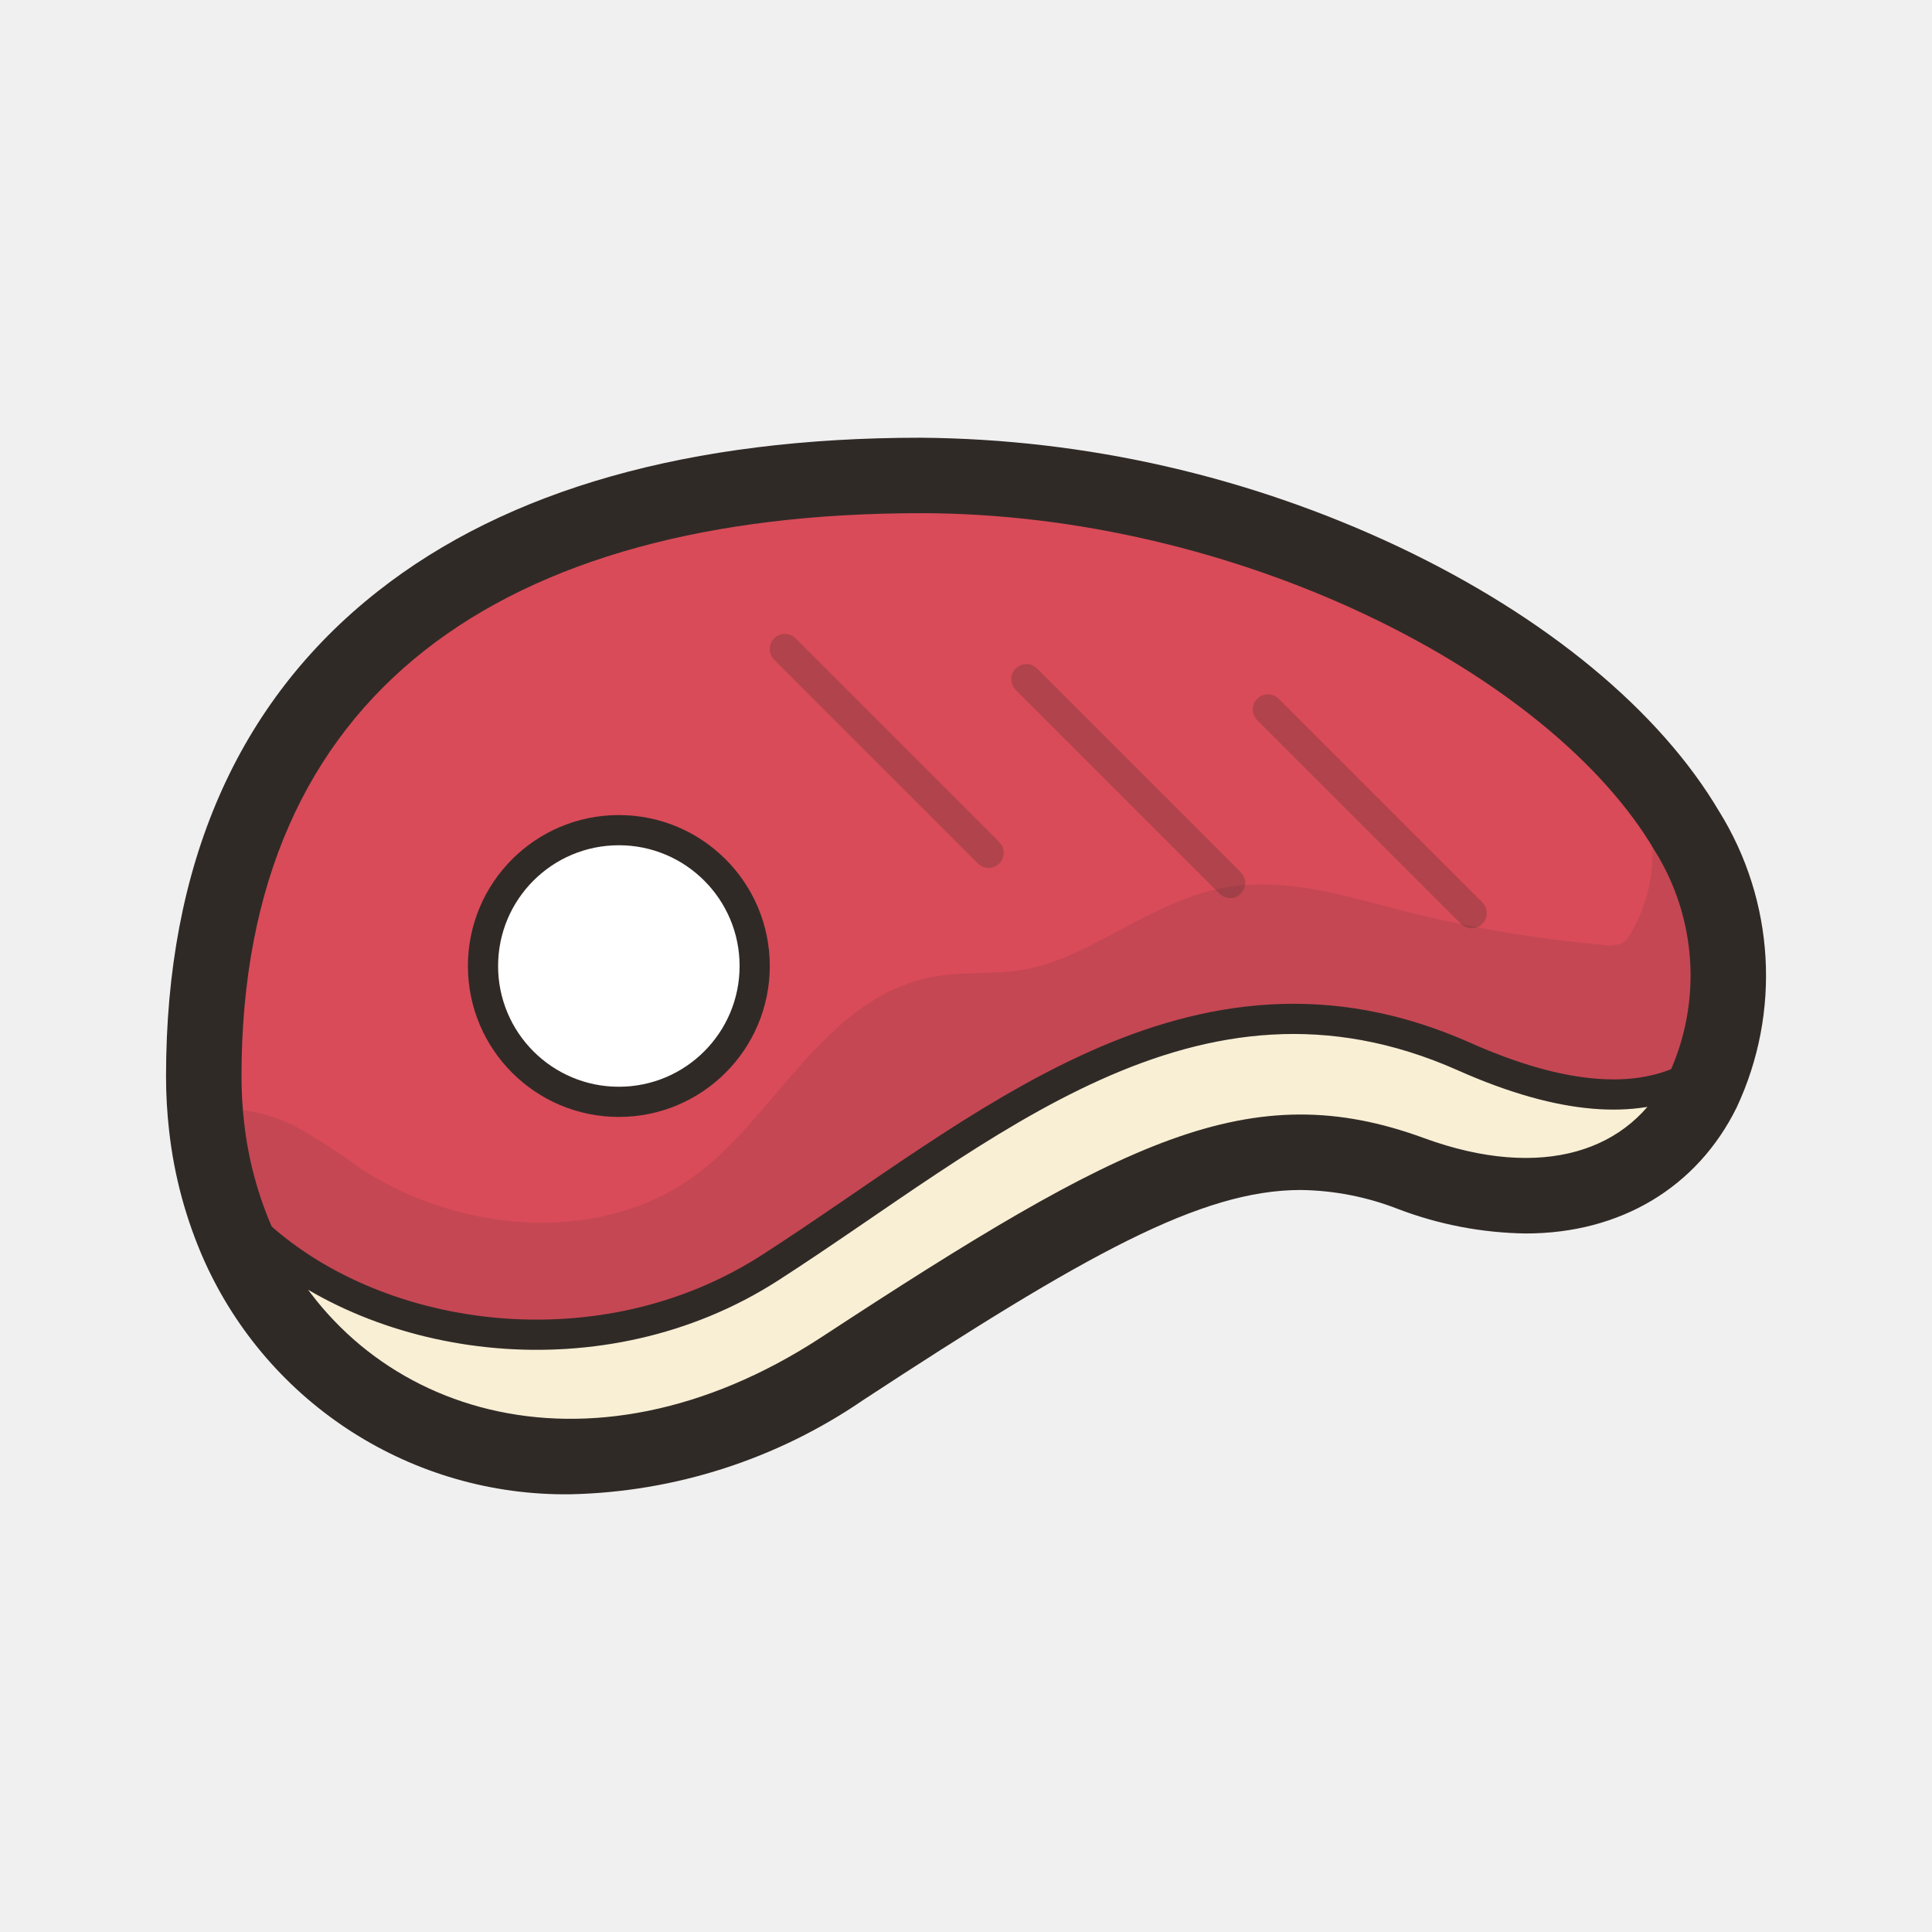
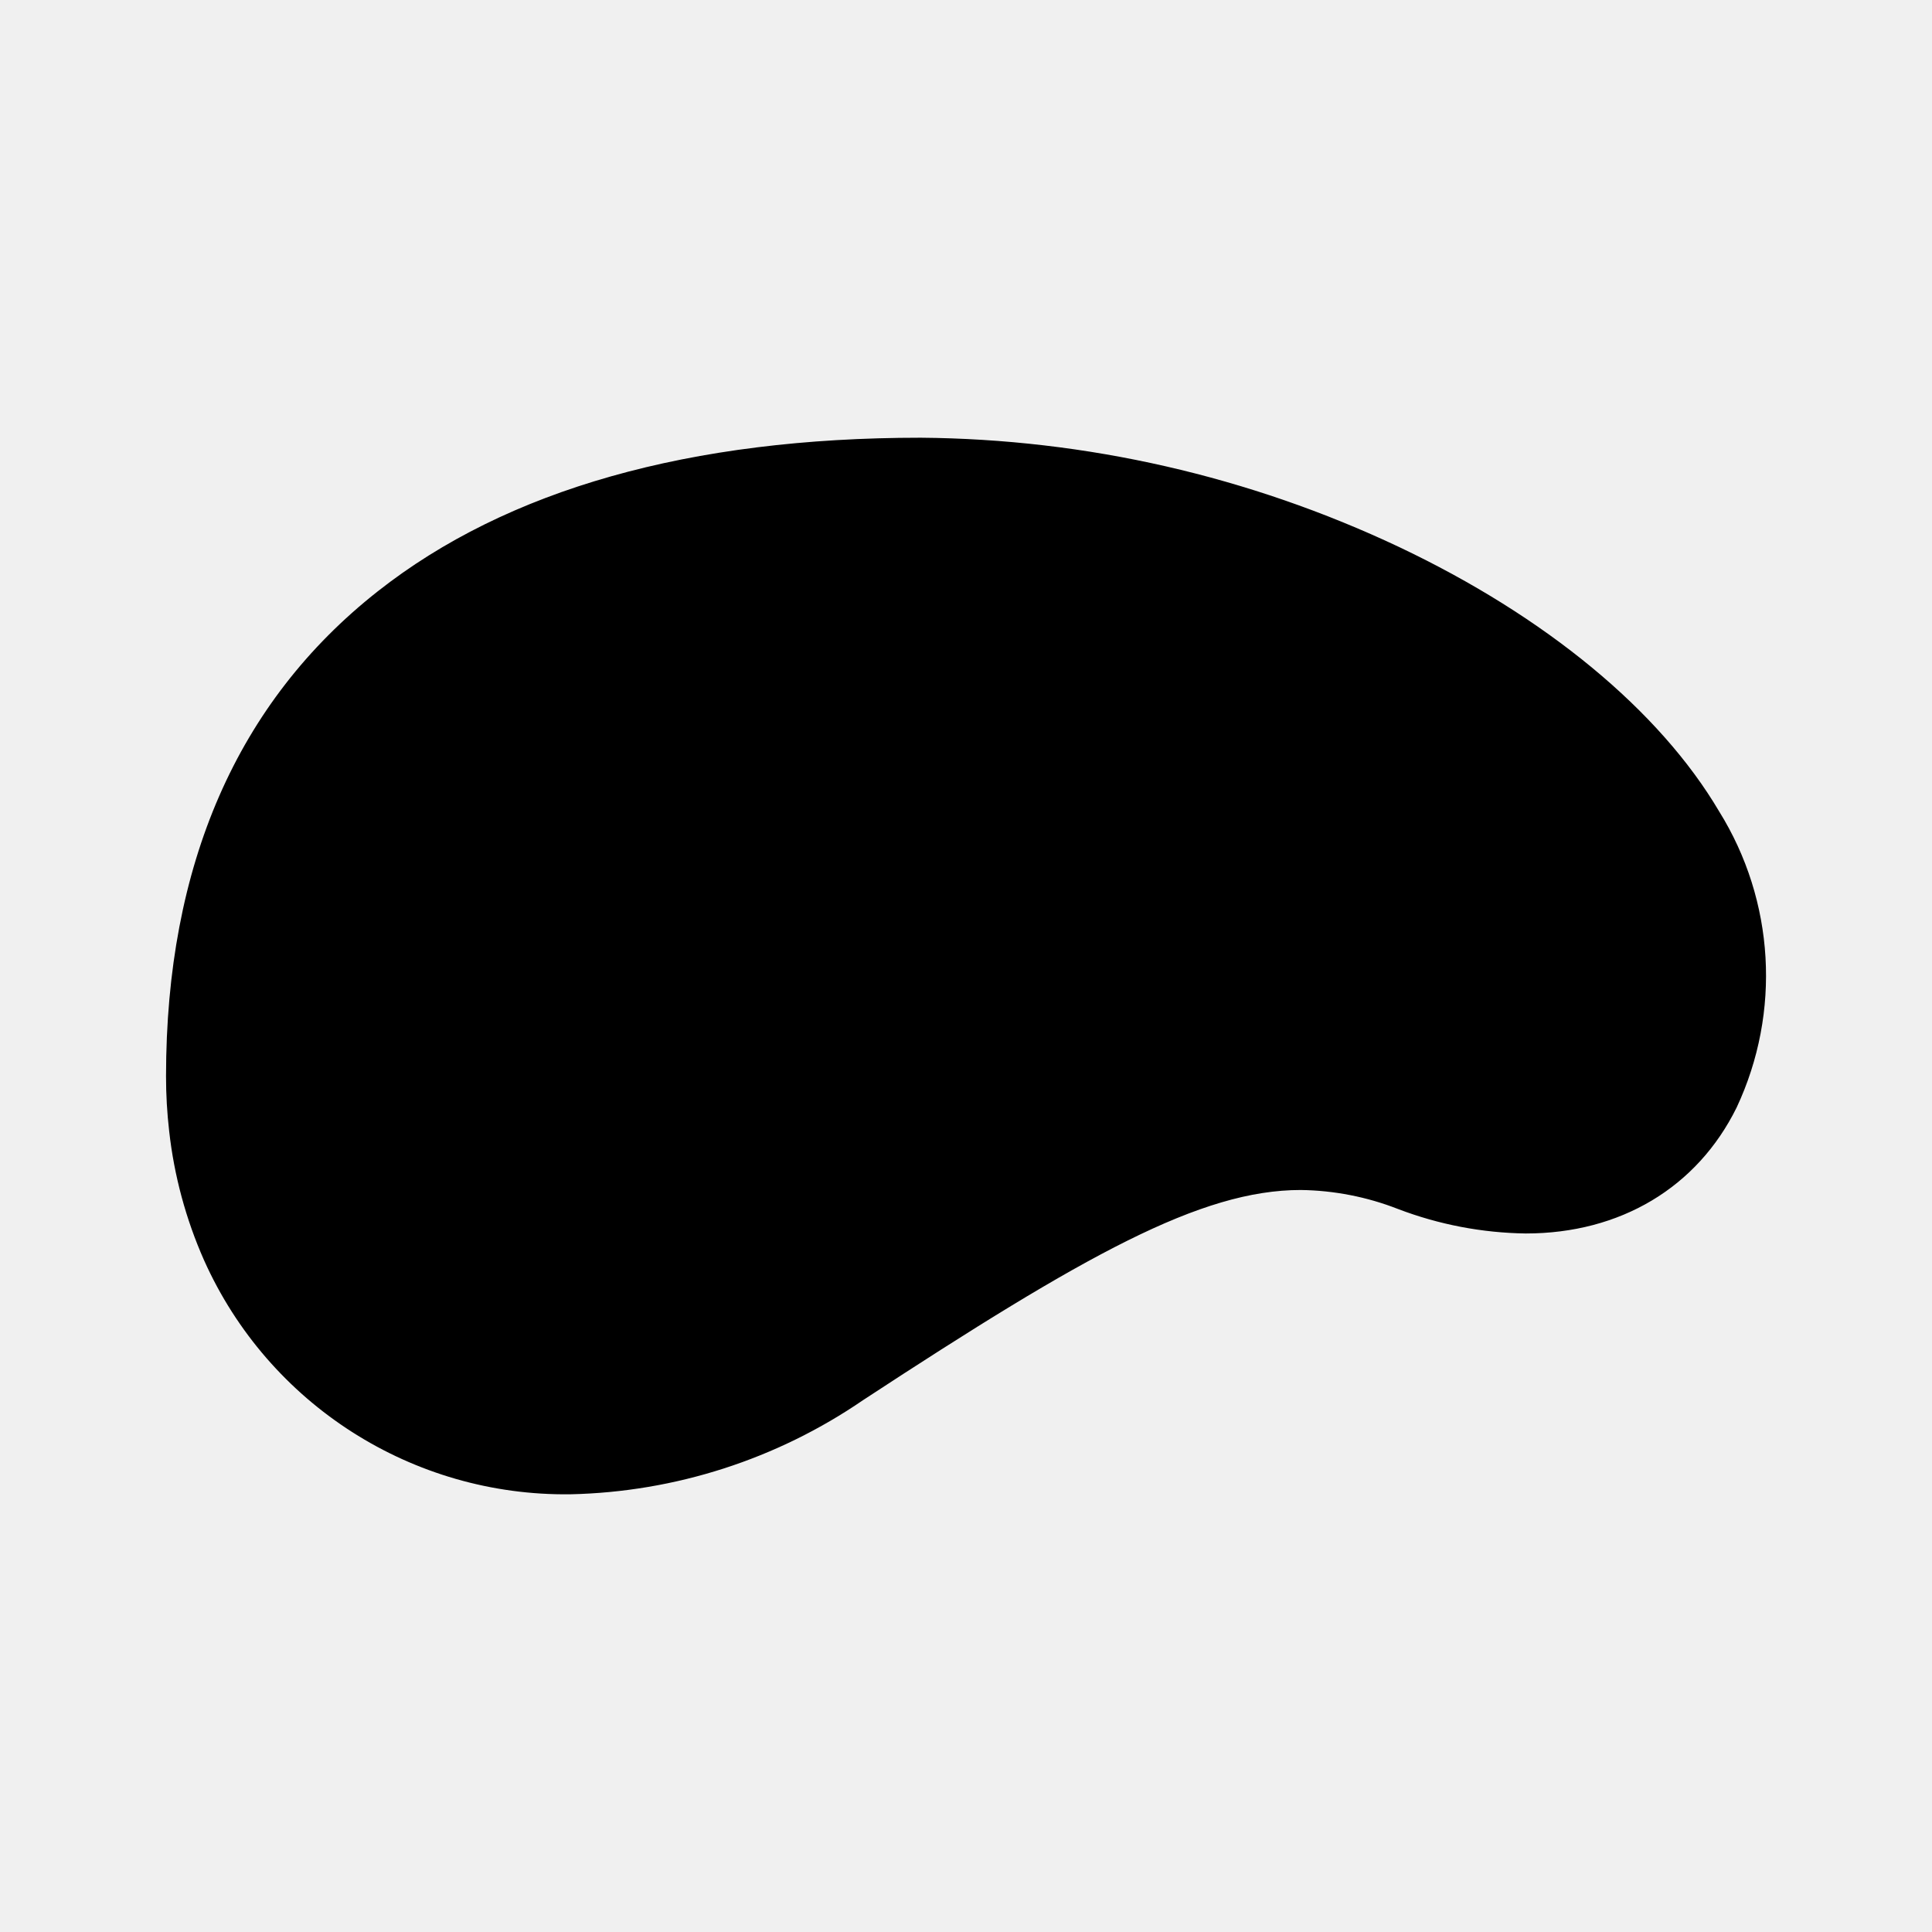
<svg xmlns="http://www.w3.org/2000/svg" viewBox="0 0 128 128">
-   <defs>
-     <style>
-       .beef1 {
-         isolation: isolate;
-       }
- 
-       .beef2 {
-         mix-blend-mode: multiply;
-       }
- 
-       .beef3,
-       .beef7 {
-         fill: #302a27;
-       }
- 
-       .beef4 {
-         fill: #d94b58;
-       }
- 
-       .beef5 {
-         fill: #fff;
-       }
- 
-       .beef6 {
-         fill: #f9efd4;
-       }
- 
-       .beef7,
-       .beef8 {
-         stroke: #302a27;
-         stroke-linecap: round;
-         stroke-linejoin: round;
-         stroke-width: 2px;
-       }
- 
-       .beef7 {
-         opacity: 0.12;
-       }
- 
-       .beef8 {
-         fill: none;
-       }
- 
-       .beef9 {
-         opacity: 0.24;
-       }
-     </style>
-   </defs>
  <g class="beef1">
    <g class="beef2">
      <path class="beef3" d="M37.8,97A24.234,24.234,0,0,1,15.345,82.679a27.086,27.086,0,0,1-2.152-7.985A29.379,29.379,0,0,1,13,71.3C13,45.312,30.047,31,61,31c20.833,0,43.315,10.447,51.183,23.784a18.591,18.591,0,0,1,1.081,17.7c-2.3,4.665-6.625,7.233-12.181,7.233a22.715,22.715,0,0,1-7.77-1.5,20.291,20.291,0,0,0-7.136-1.378c-7.131,0-15.043,4.395-30.081,14.244A33.69,33.69,0,0,1,37.8,97Z" />
      <path class="beef3" d="M61,33c21.15,0,42.31,10.68,49.46,22.8a16.594,16.594,0,0,1,1.01,15.8c-1.947,3.948-5.629,6.117-10.387,6.117A20.742,20.742,0,0,1,94,76.34a22.409,22.409,0,0,0-7.824-1.5c-7.857,0-16.114,4.7-31.176,14.57A31.489,31.489,0,0,1,37.8,95,22.139,22.139,0,0,1,17.17,81.86a25.085,25.085,0,0,1-1.99-7.39A27.42,27.42,0,0,1,15,71.3C15,45.09,33,33,61,33m0-4c-15.293,0-27.4,3.425-35.974,10.178C15.719,46.506,11,57.313,11,71.3a31.522,31.522,0,0,0,.207,3.633,29.058,29.058,0,0,0,2.308,8.552A26.216,26.216,0,0,0,37.8,99a35.678,35.678,0,0,0,19.39-6.244C71.884,83.133,79.555,78.84,86.176,78.84A18.363,18.363,0,0,1,92.624,80.1a24.708,24.708,0,0,0,8.459,1.621c6.266,0,11.359-3.043,13.975-8.348A20.592,20.592,0,0,0,113.9,53.762c-3.942-6.683-11.476-12.907-21.208-17.522A75.572,75.572,0,0,0,61,29Z" />
      <g data-name="&lt;Group&gt;">
        <path class="beef4" d="M110.46,55.8a16.594,16.594,0,0,1,1.01,15.8c-3.11,1.41-7.7,1.41-14.47-1.6-18-8-32,5-46,14-11.11,7.14-25.8,5.08-33.83-2.14a25.086,25.086,0,0,1-1.99-7.39A27.421,27.421,0,0,1,15,71.3C15,45.09,33,33,61,33,82.15,33,103.31,43.68,110.46,55.8ZM50,64a9,9,0,1,0-9,9A9,9,0,0,0,50,64Z" />
        <circle class="beef5" cx="41" cy="64" r="9" />
        <path class="beef6" d="M55,89.41c-16.06,10.52-32.12,5.17-37.83-7.55C25.2,89.08,39.89,91.14,51,84c14-9,28-22,46-14,6.77,3.01,11.36,3.01,14.47,1.6-2.83,5.74-9.33,7.72-17.47,4.74C83,72.31,75,76.31,55,89.41Z" />
        <path class="beef7" d="M113,64.24a16.579,16.579,0,0,1-1.53,7.36c-3.11,1.41-7.7,1.41-14.47-1.6-18-8-32,5-46,14-11.11,7.14-25.8,5.08-33.83-2.14a25.085,25.085,0,0,1-1.99-7.39,10.144,10.144,0,0,1,3.77.96,38.133,38.133,0,0,1,4.29,2.76c7.05,4.66,17.08,5.42,23.76.23,5.23-4.06,8.37-11.38,14.86-12.69,1.93-.39,3.94-.16,5.89-.46,4.81-.74,8.69-4.57,13.47-5.46,3.83-.72,7.71.53,11.48,1.5a84.14,84.14,0,0,0,13.37,2.28,3.358,3.358,0,0,0,1.89-.22,2.96,2.96,0,0,0,1-1.13,11.351,11.351,0,0,0,1.5-6.44A16.616,16.616,0,0,1,113,64.24Z" />
        <path class="beef8" d="M17.17,81.86a25.086,25.086,0,0,1-1.99-7.39A27.421,27.421,0,0,1,15,71.3C15,45.09,33,33,61,33c21.15,0,42.31,10.68,49.46,22.8a16.594,16.594,0,0,1,1.01,15.8" />
        <circle class="beef8" cx="41" cy="64" r="9" />
        <path class="beef8" d="M111.47,71.6c-2.83,5.74-9.33,7.72-17.47,4.74-11-4.03-19-.03-39,13.07-16.06,10.52-32.12,5.17-37.83-7.55C25.2,89.08,39.89,91.14,51,84c14-9,28-22,46-14C103.77,73.01,108.36,73.01,111.47,71.6Z" />
        <g class="beef9">
          <line class="beef8" x1="68" y1="45" x2="81.5" y2="58.5" />
          <line class="beef8" x1="52" y1="43" x2="65.5" y2="56.5" />
          <line class="beef8" x1="84" y1="47" x2="97.5" y2="60.5" />
        </g>
      </g>
    </g>
  </g>
</svg>
